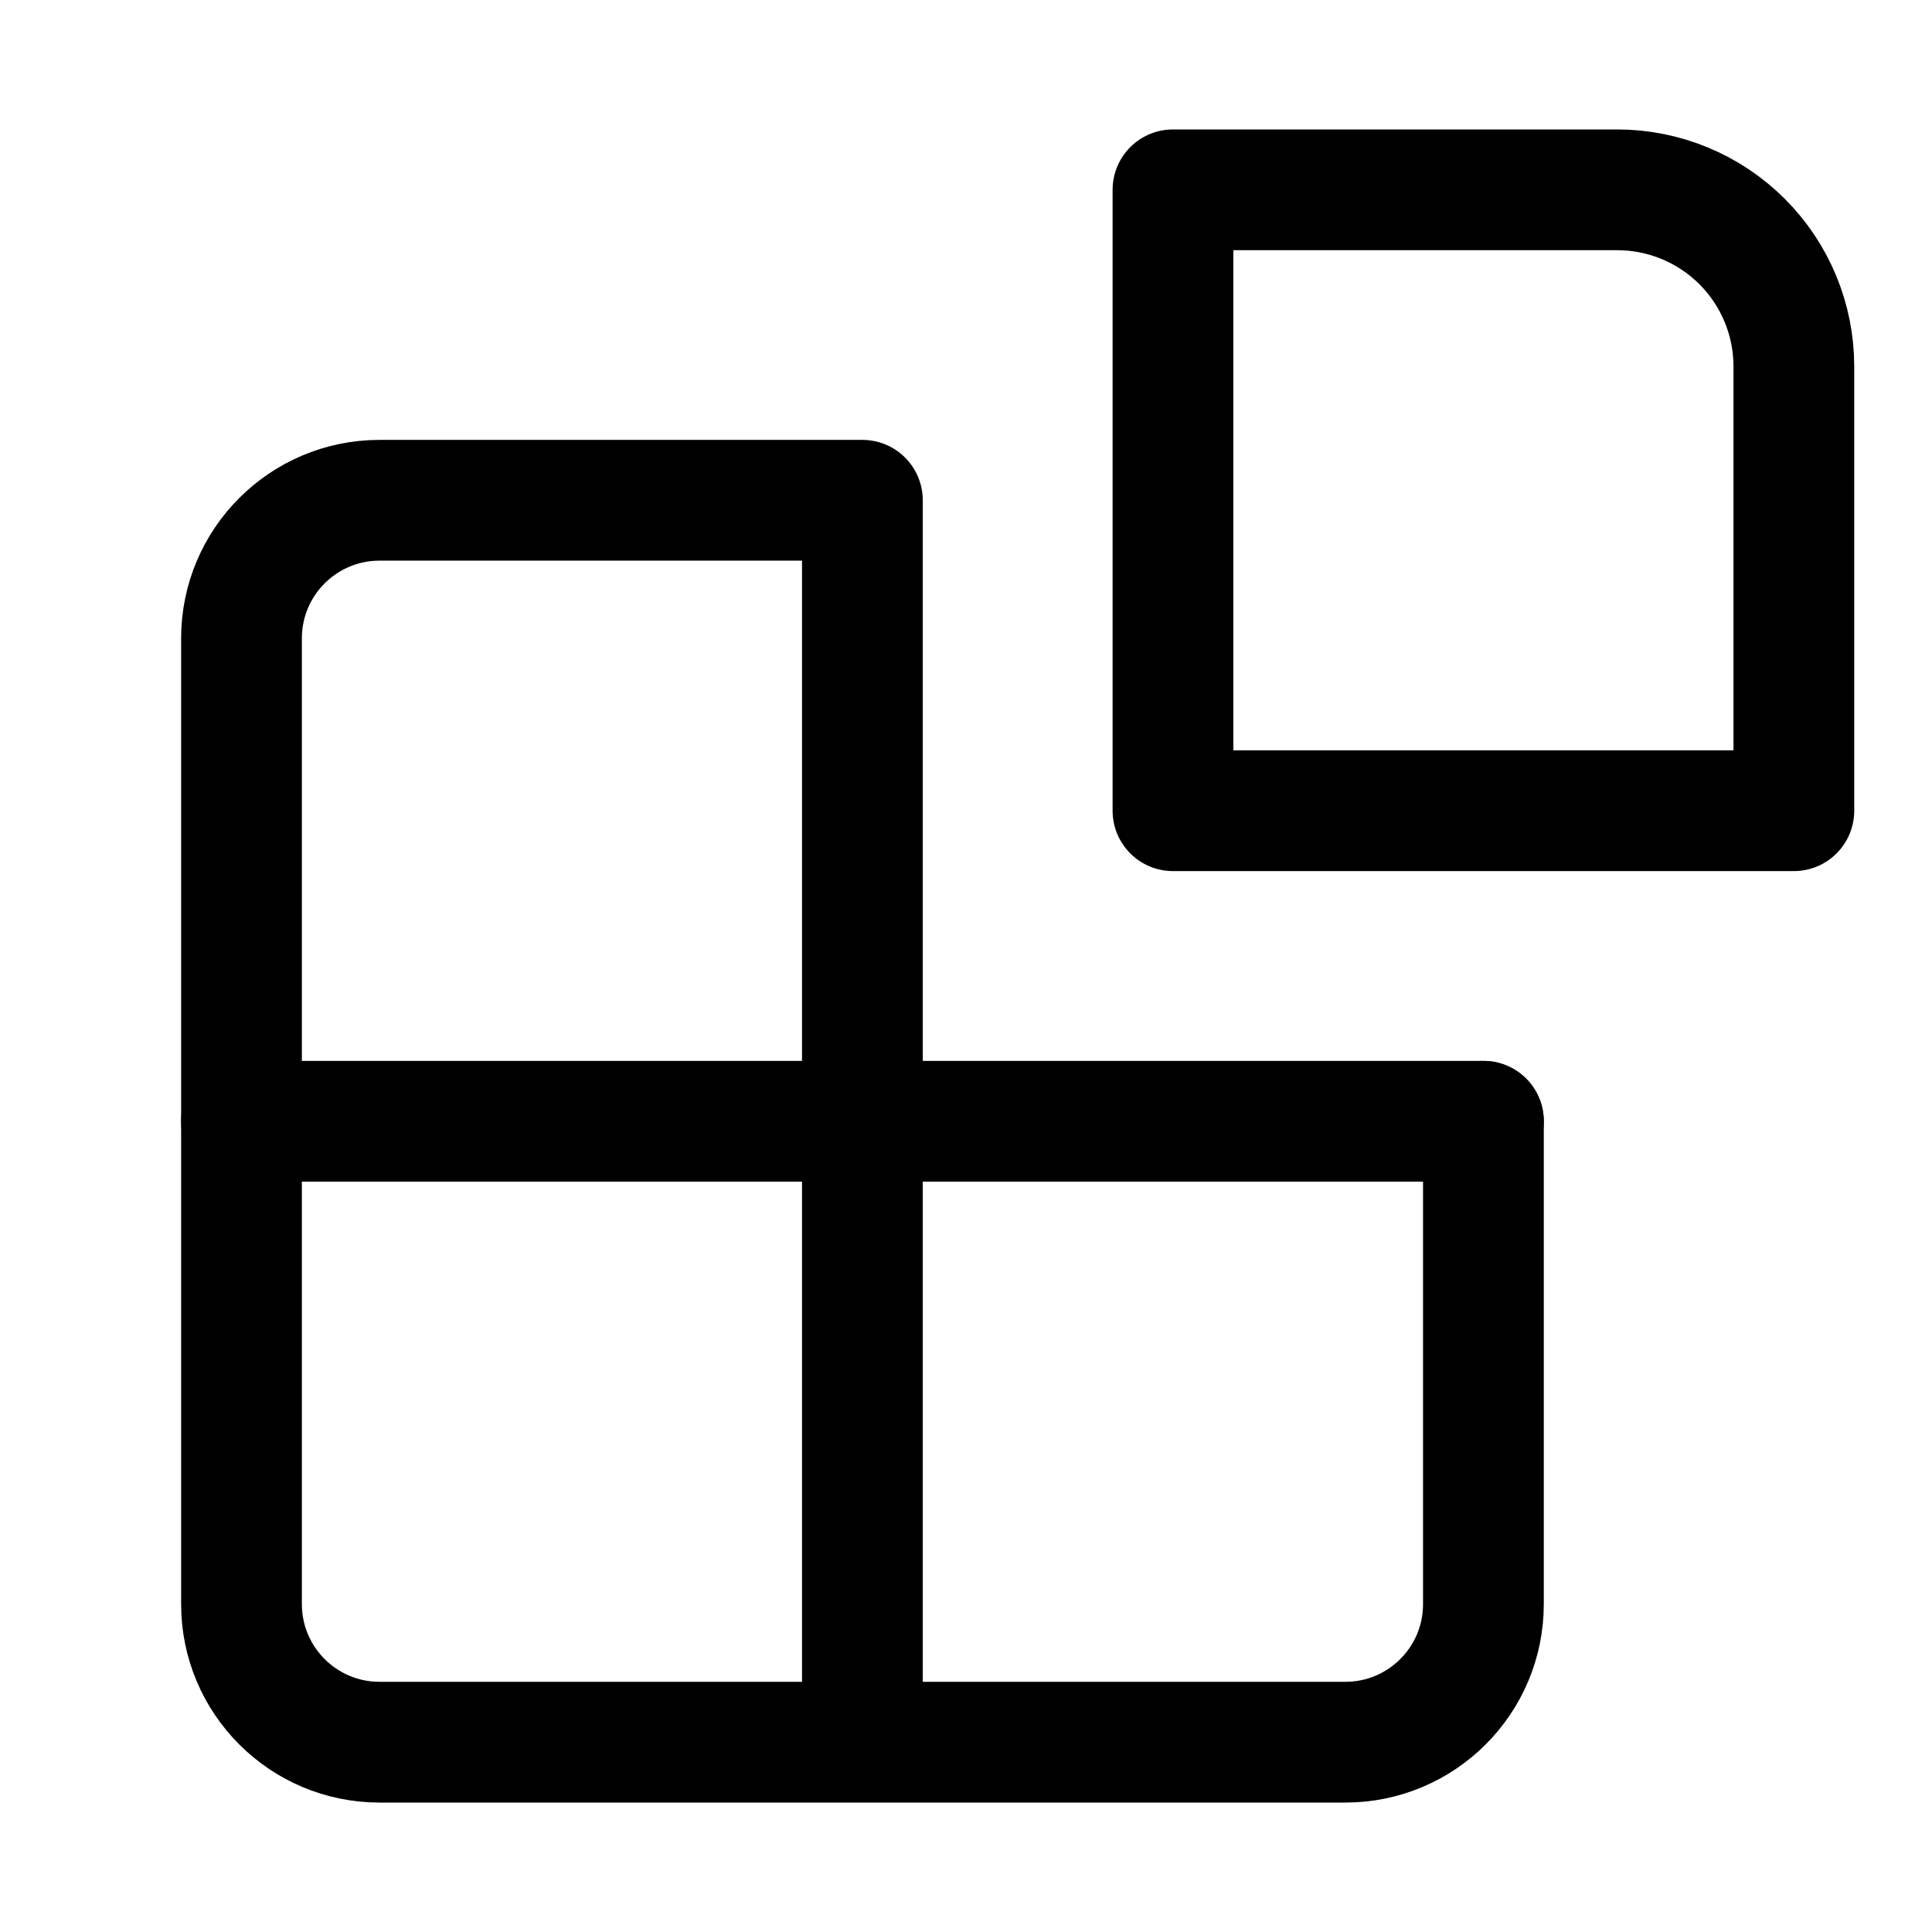
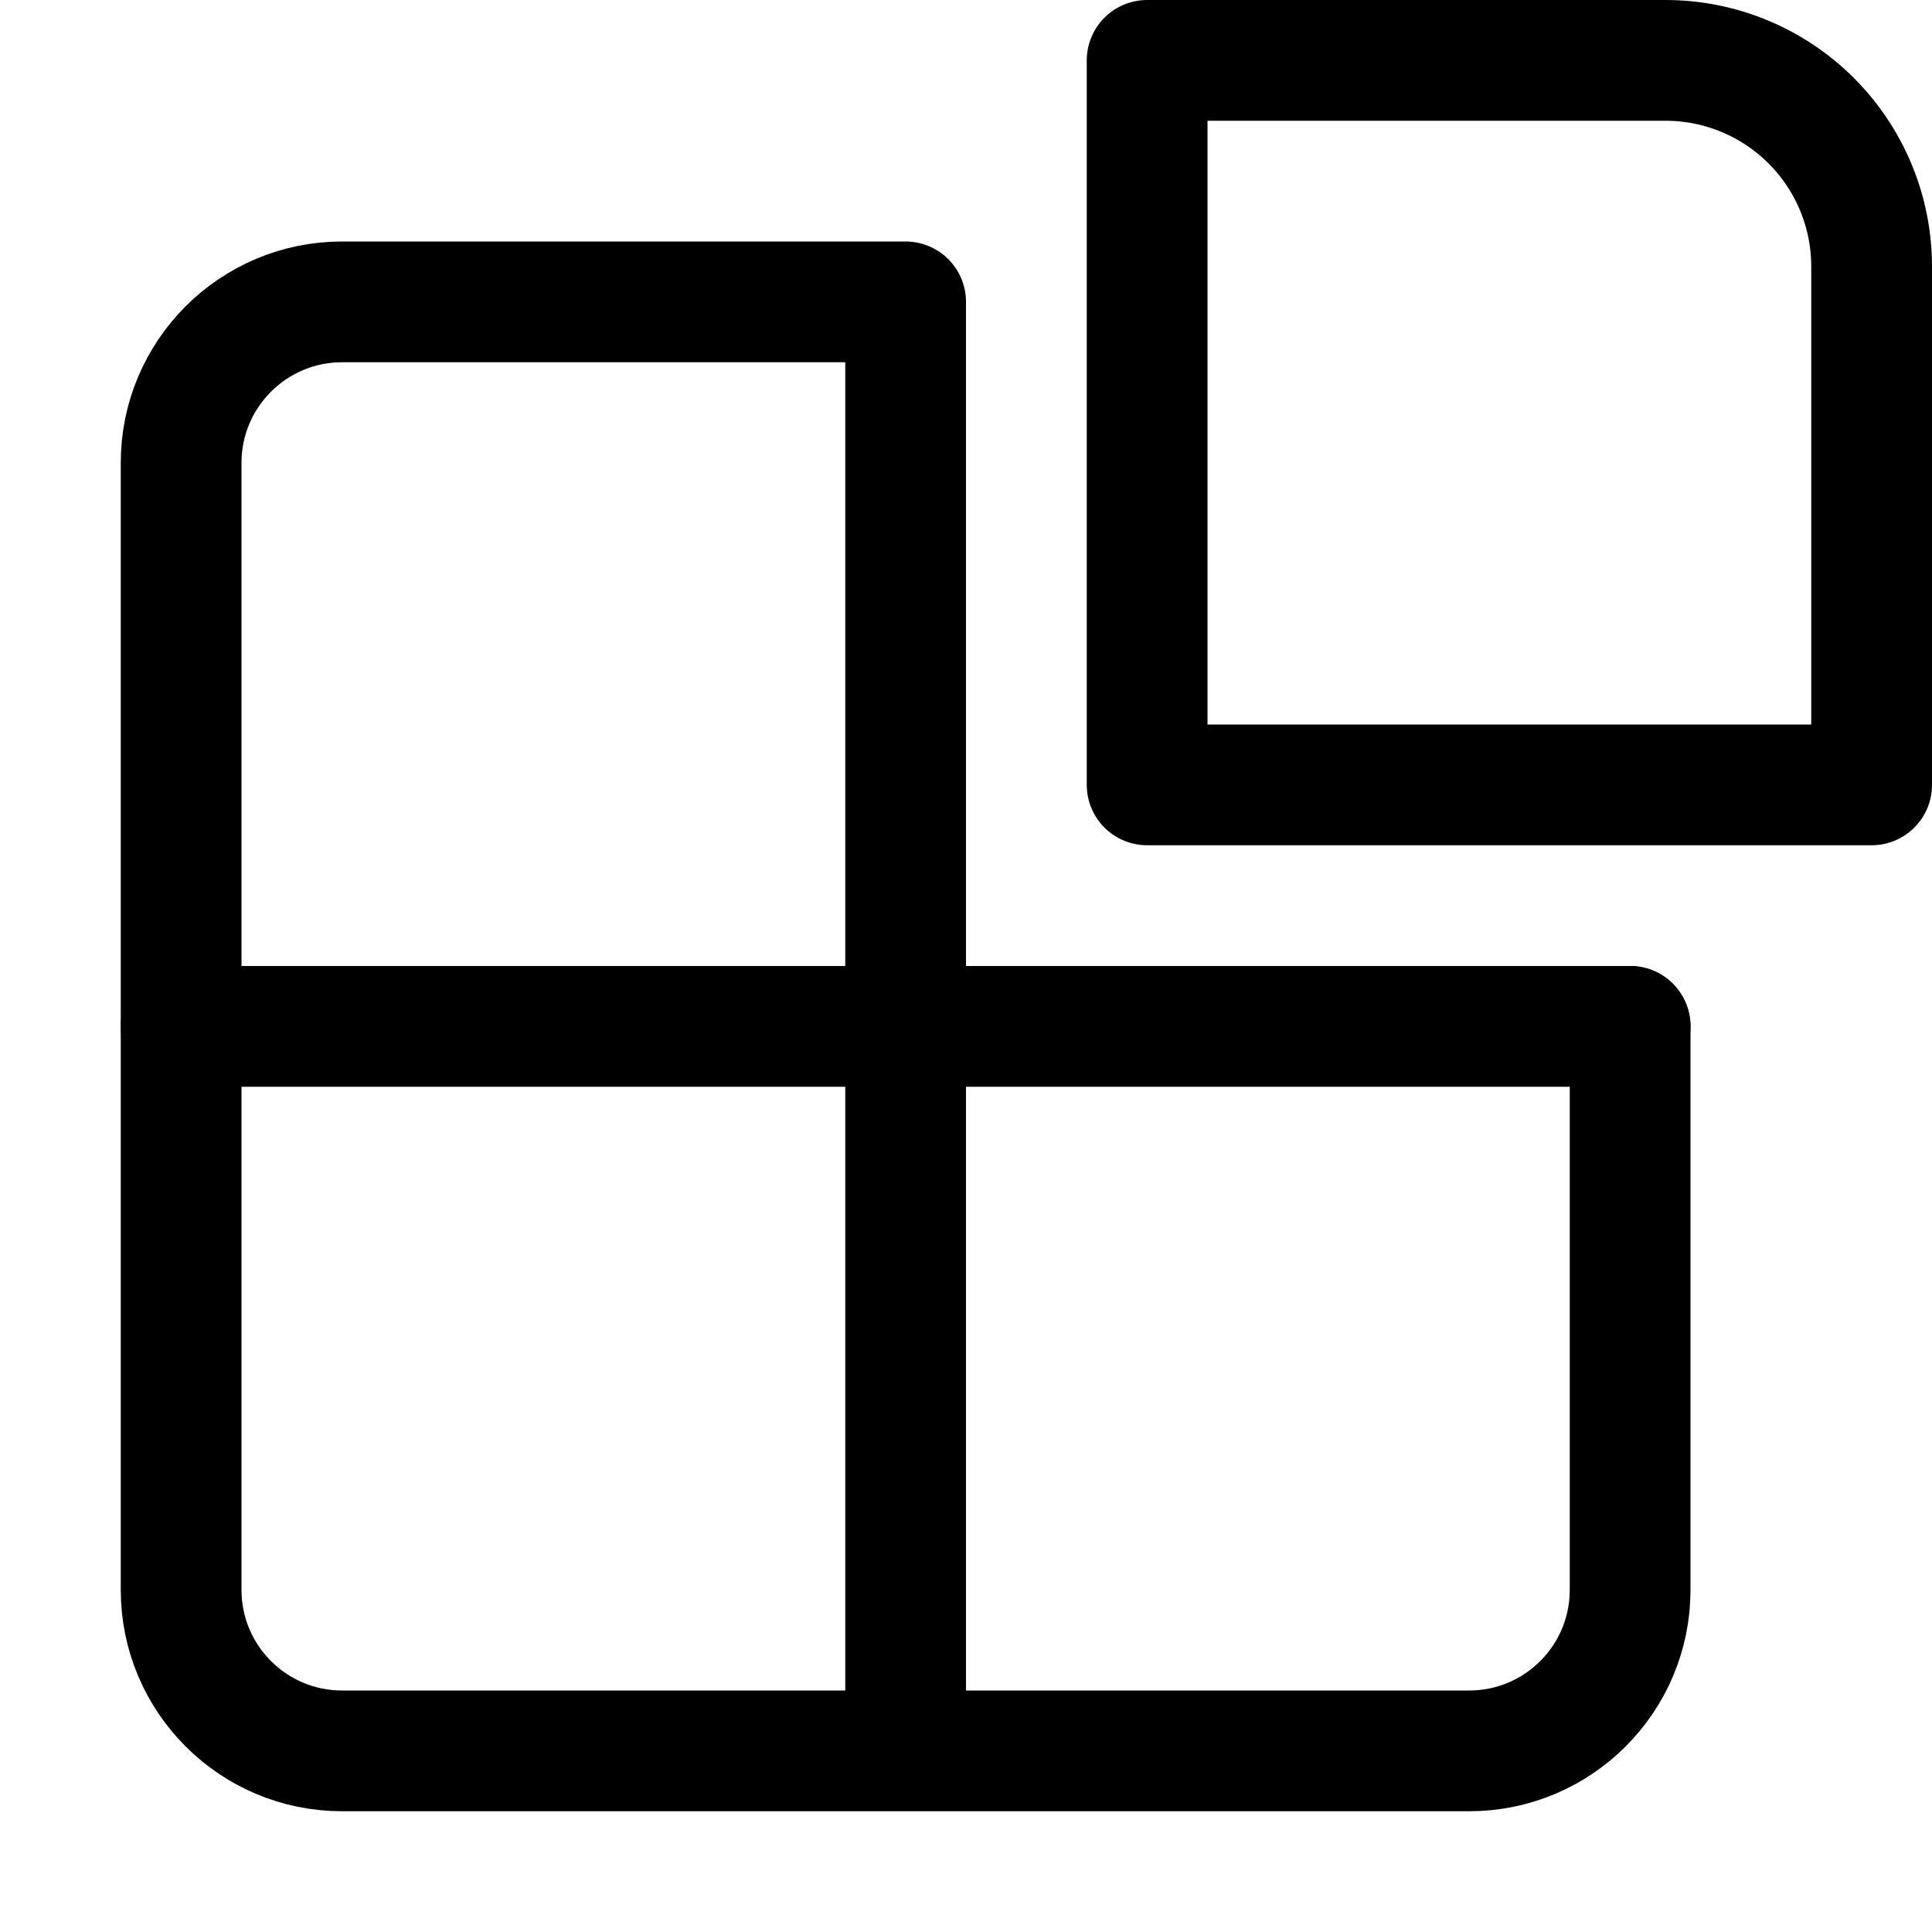
<svg xmlns="http://www.w3.org/2000/svg" width="16" height="16" viewBox="0 0 16 16" fill="none">
-   <path d="M7.142 9.286L12.285 9.286M7.142 9.286L2 9.286M7.142 9.286L7.142 13.999" stroke="currentColor" stroke-linecap="round" stroke-linejoin="round" />
-   <path d="M12.285 9.286V13.285C12.285 13.916 11.773 14.428 11.142 14.428H3.143C2.512 14.428 2 13.916 2 13.285V5.286C2 4.655 2.512 4.143 3.143 4.143H7.142V9.286" stroke="currentColor" stroke-linecap="round" stroke-linejoin="round" />
-   <path d="M9.714 1.572V6.714H14.856V3.035C14.856 2.647 14.702 2.275 14.428 2.001C14.153 1.726 13.781 1.572 13.393 1.572H9.714Z" stroke="currentColor" stroke-linejoin="round" />
+   <path d="M7.5 8.5L13.5 8.5M7.5 8.5L1.5 8.5M7.5 8.5L7.5 14" stroke="currentColor" stroke-linecap="round" stroke-linejoin="round" />
+   <path d="M13.5 8.5V13.167C13.5 13.903 12.903 14.5 12.167 14.5H2.833C2.097 14.5 1.5 13.903 1.5 13.167V3.833C1.5 3.097 2.097 2.5 2.833 2.5H7.5V8.5" stroke="currentColor" stroke-linecap="round" stroke-linejoin="round" />
+   <path d="M9.5 0.5V6.5H15.5V2.207C15.5 1.754 15.32 1.32 15 1C14.68 0.68 14.246 0.5 13.793 0.5H9.5Z" stroke="currentColor" stroke-linejoin="round" />
</svg>
